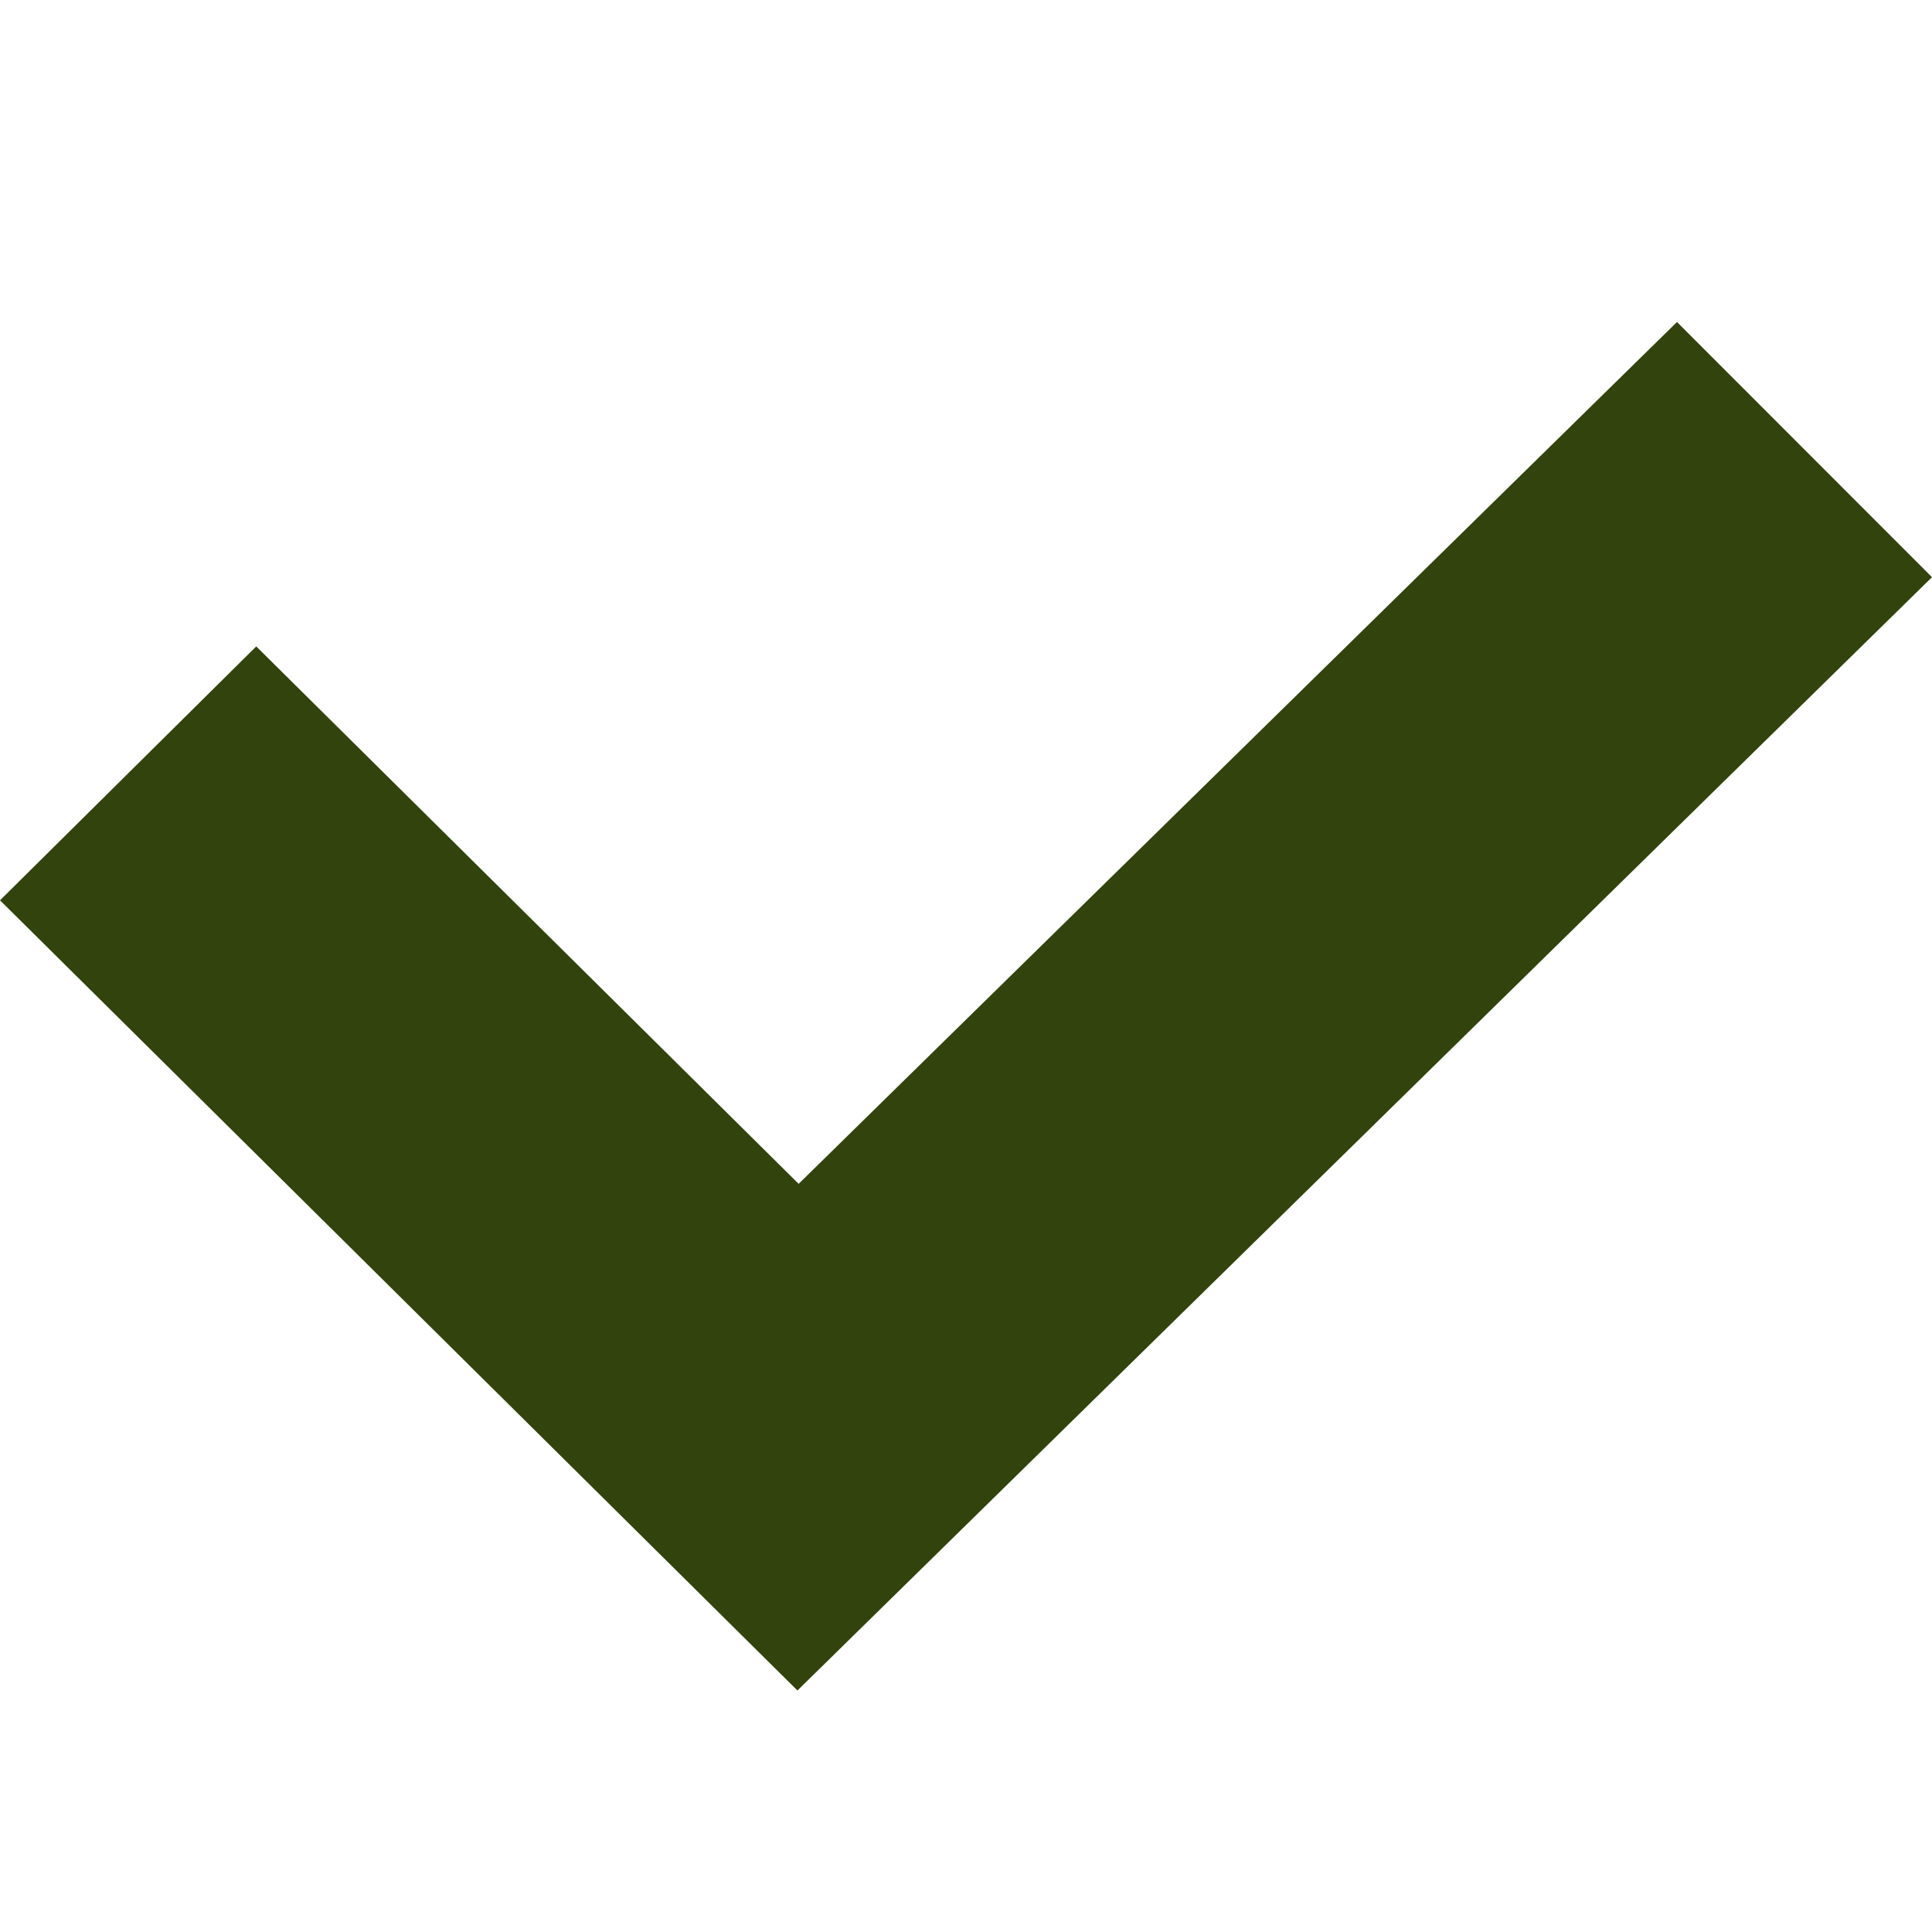
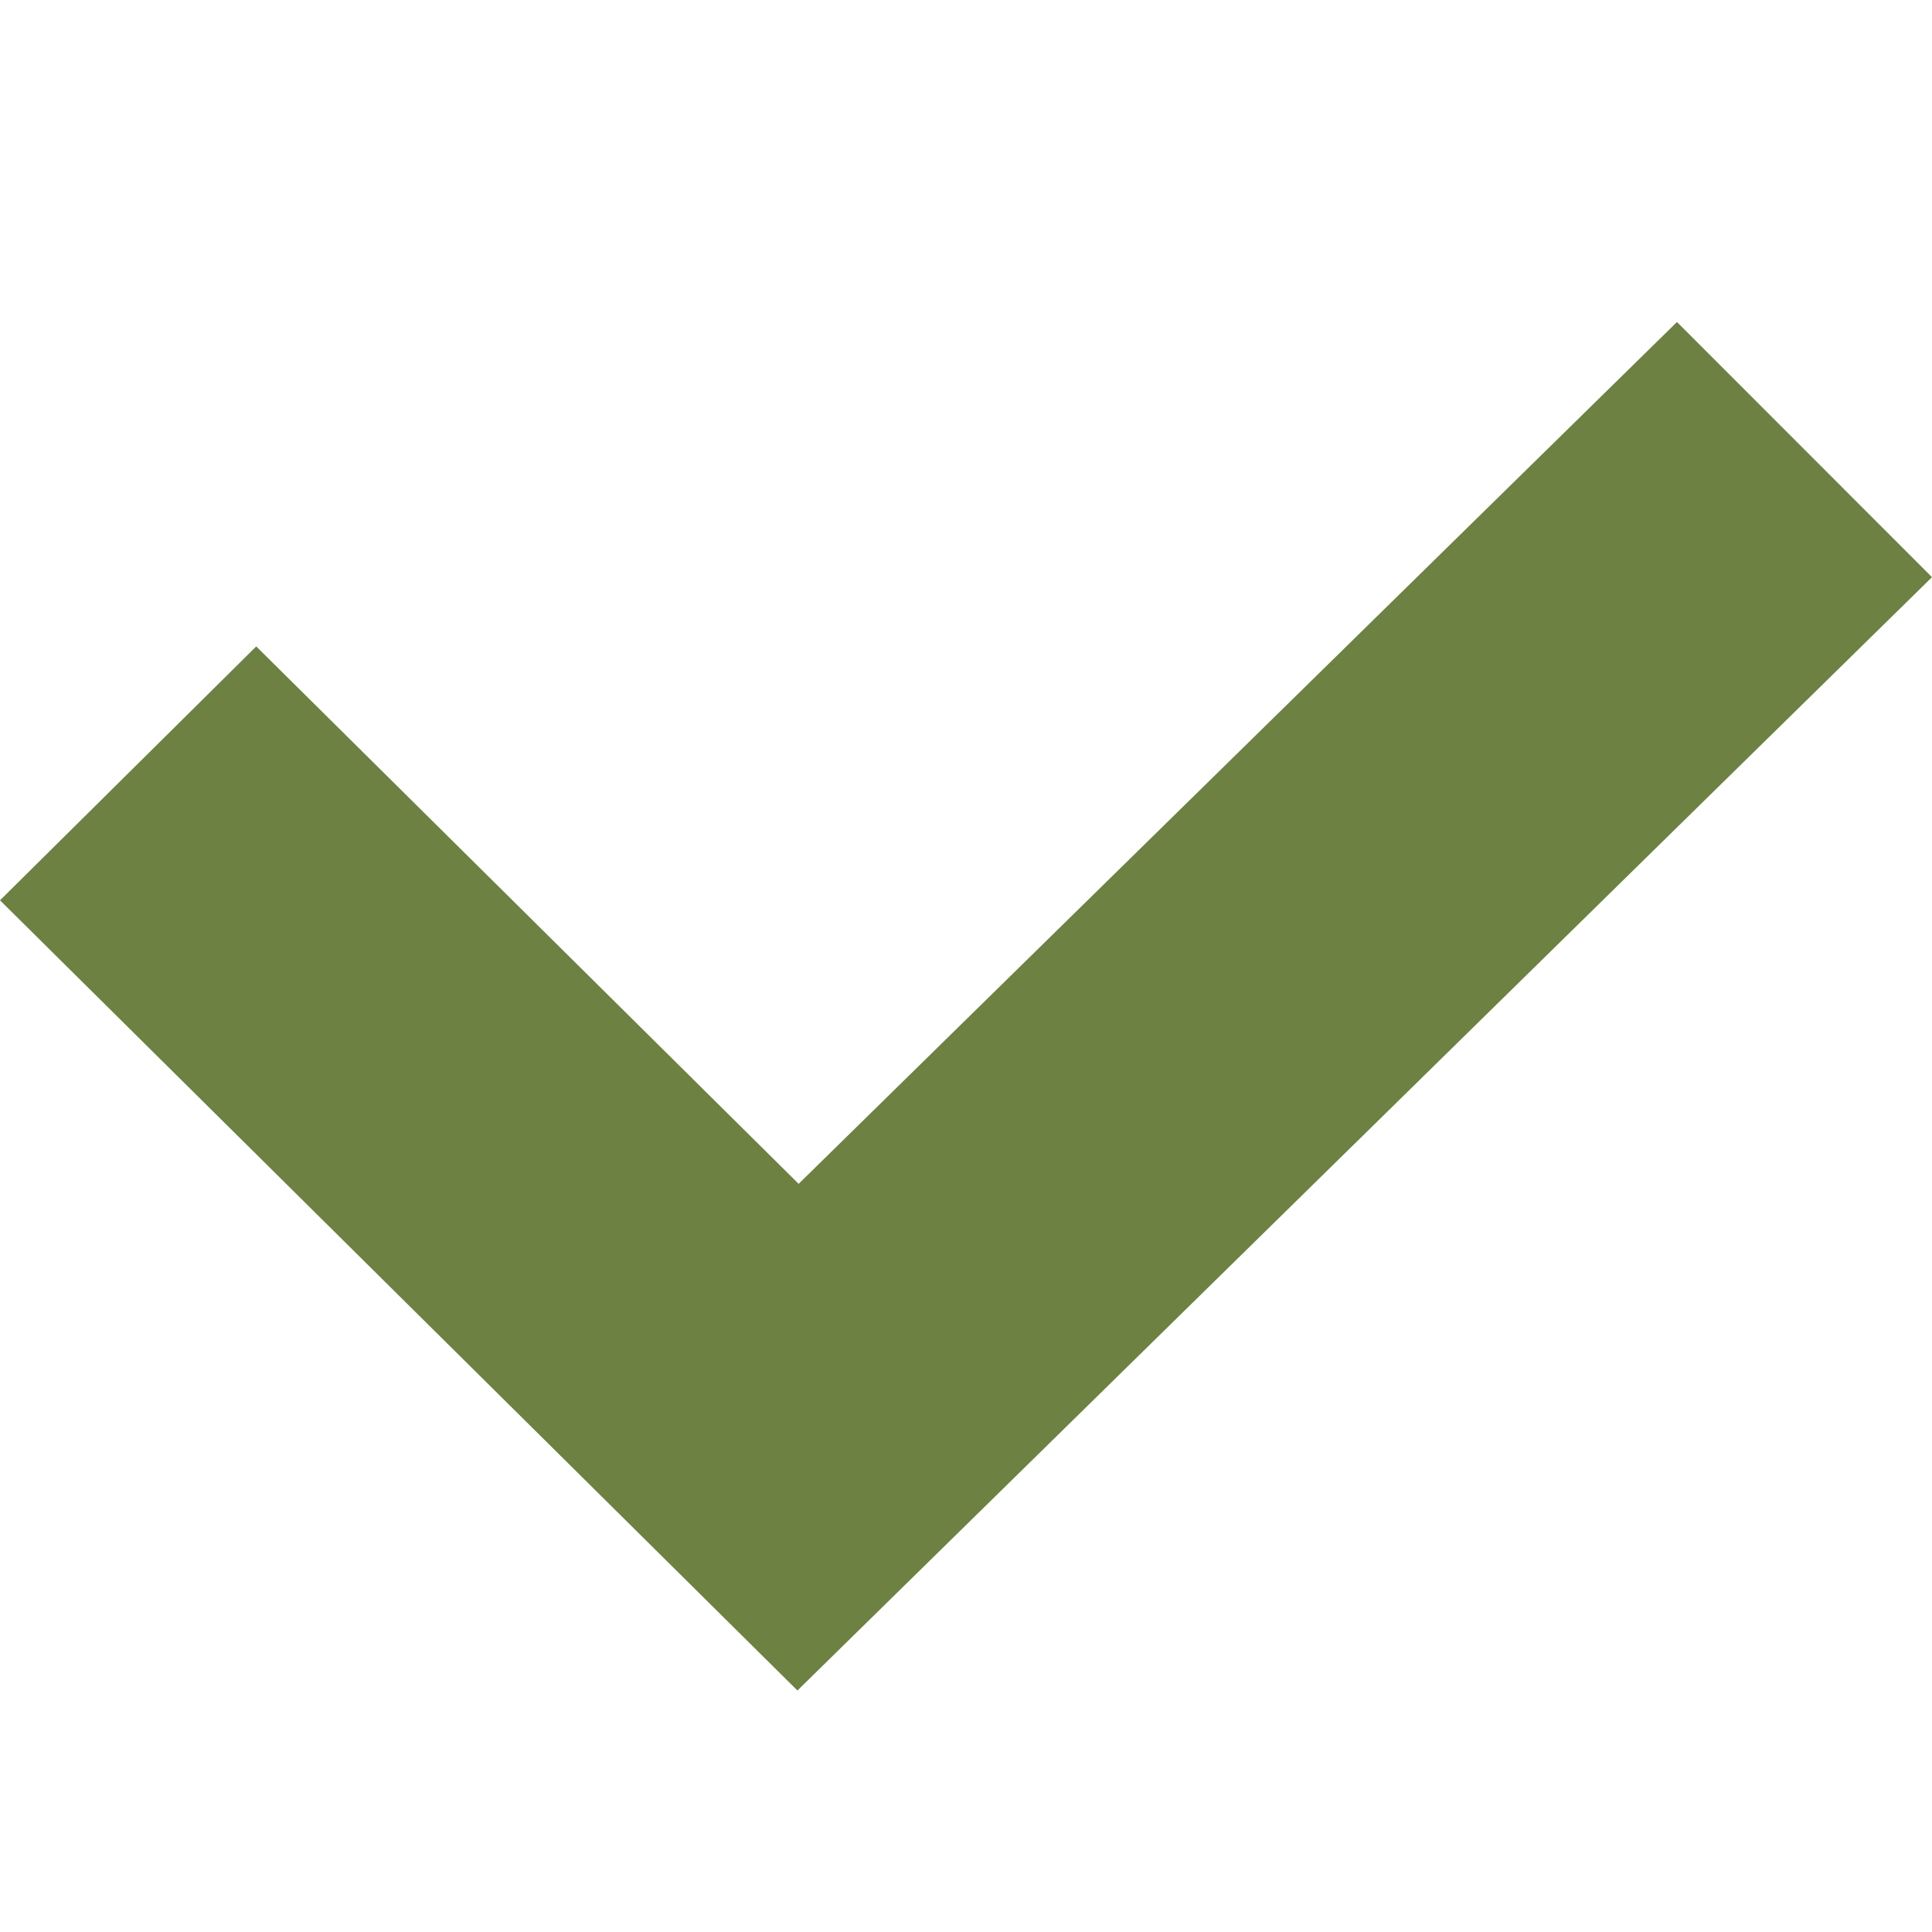
<svg xmlns="http://www.w3.org/2000/svg" width="24" height="24" viewBox="0 0 24 24" fill="none">
-   <path d="M24 7.17L9.906 21L0 11.184L3.183 8.03L9.921 14.706L20.832 4L24 7.17Z" fill="#32430D" />
+   <path d="M24 7.17L9.906 21L0 11.184L3.183 8.03L9.921 14.706L20.832 4L24 7.17Z" fill="#6D8142" />
</svg>
